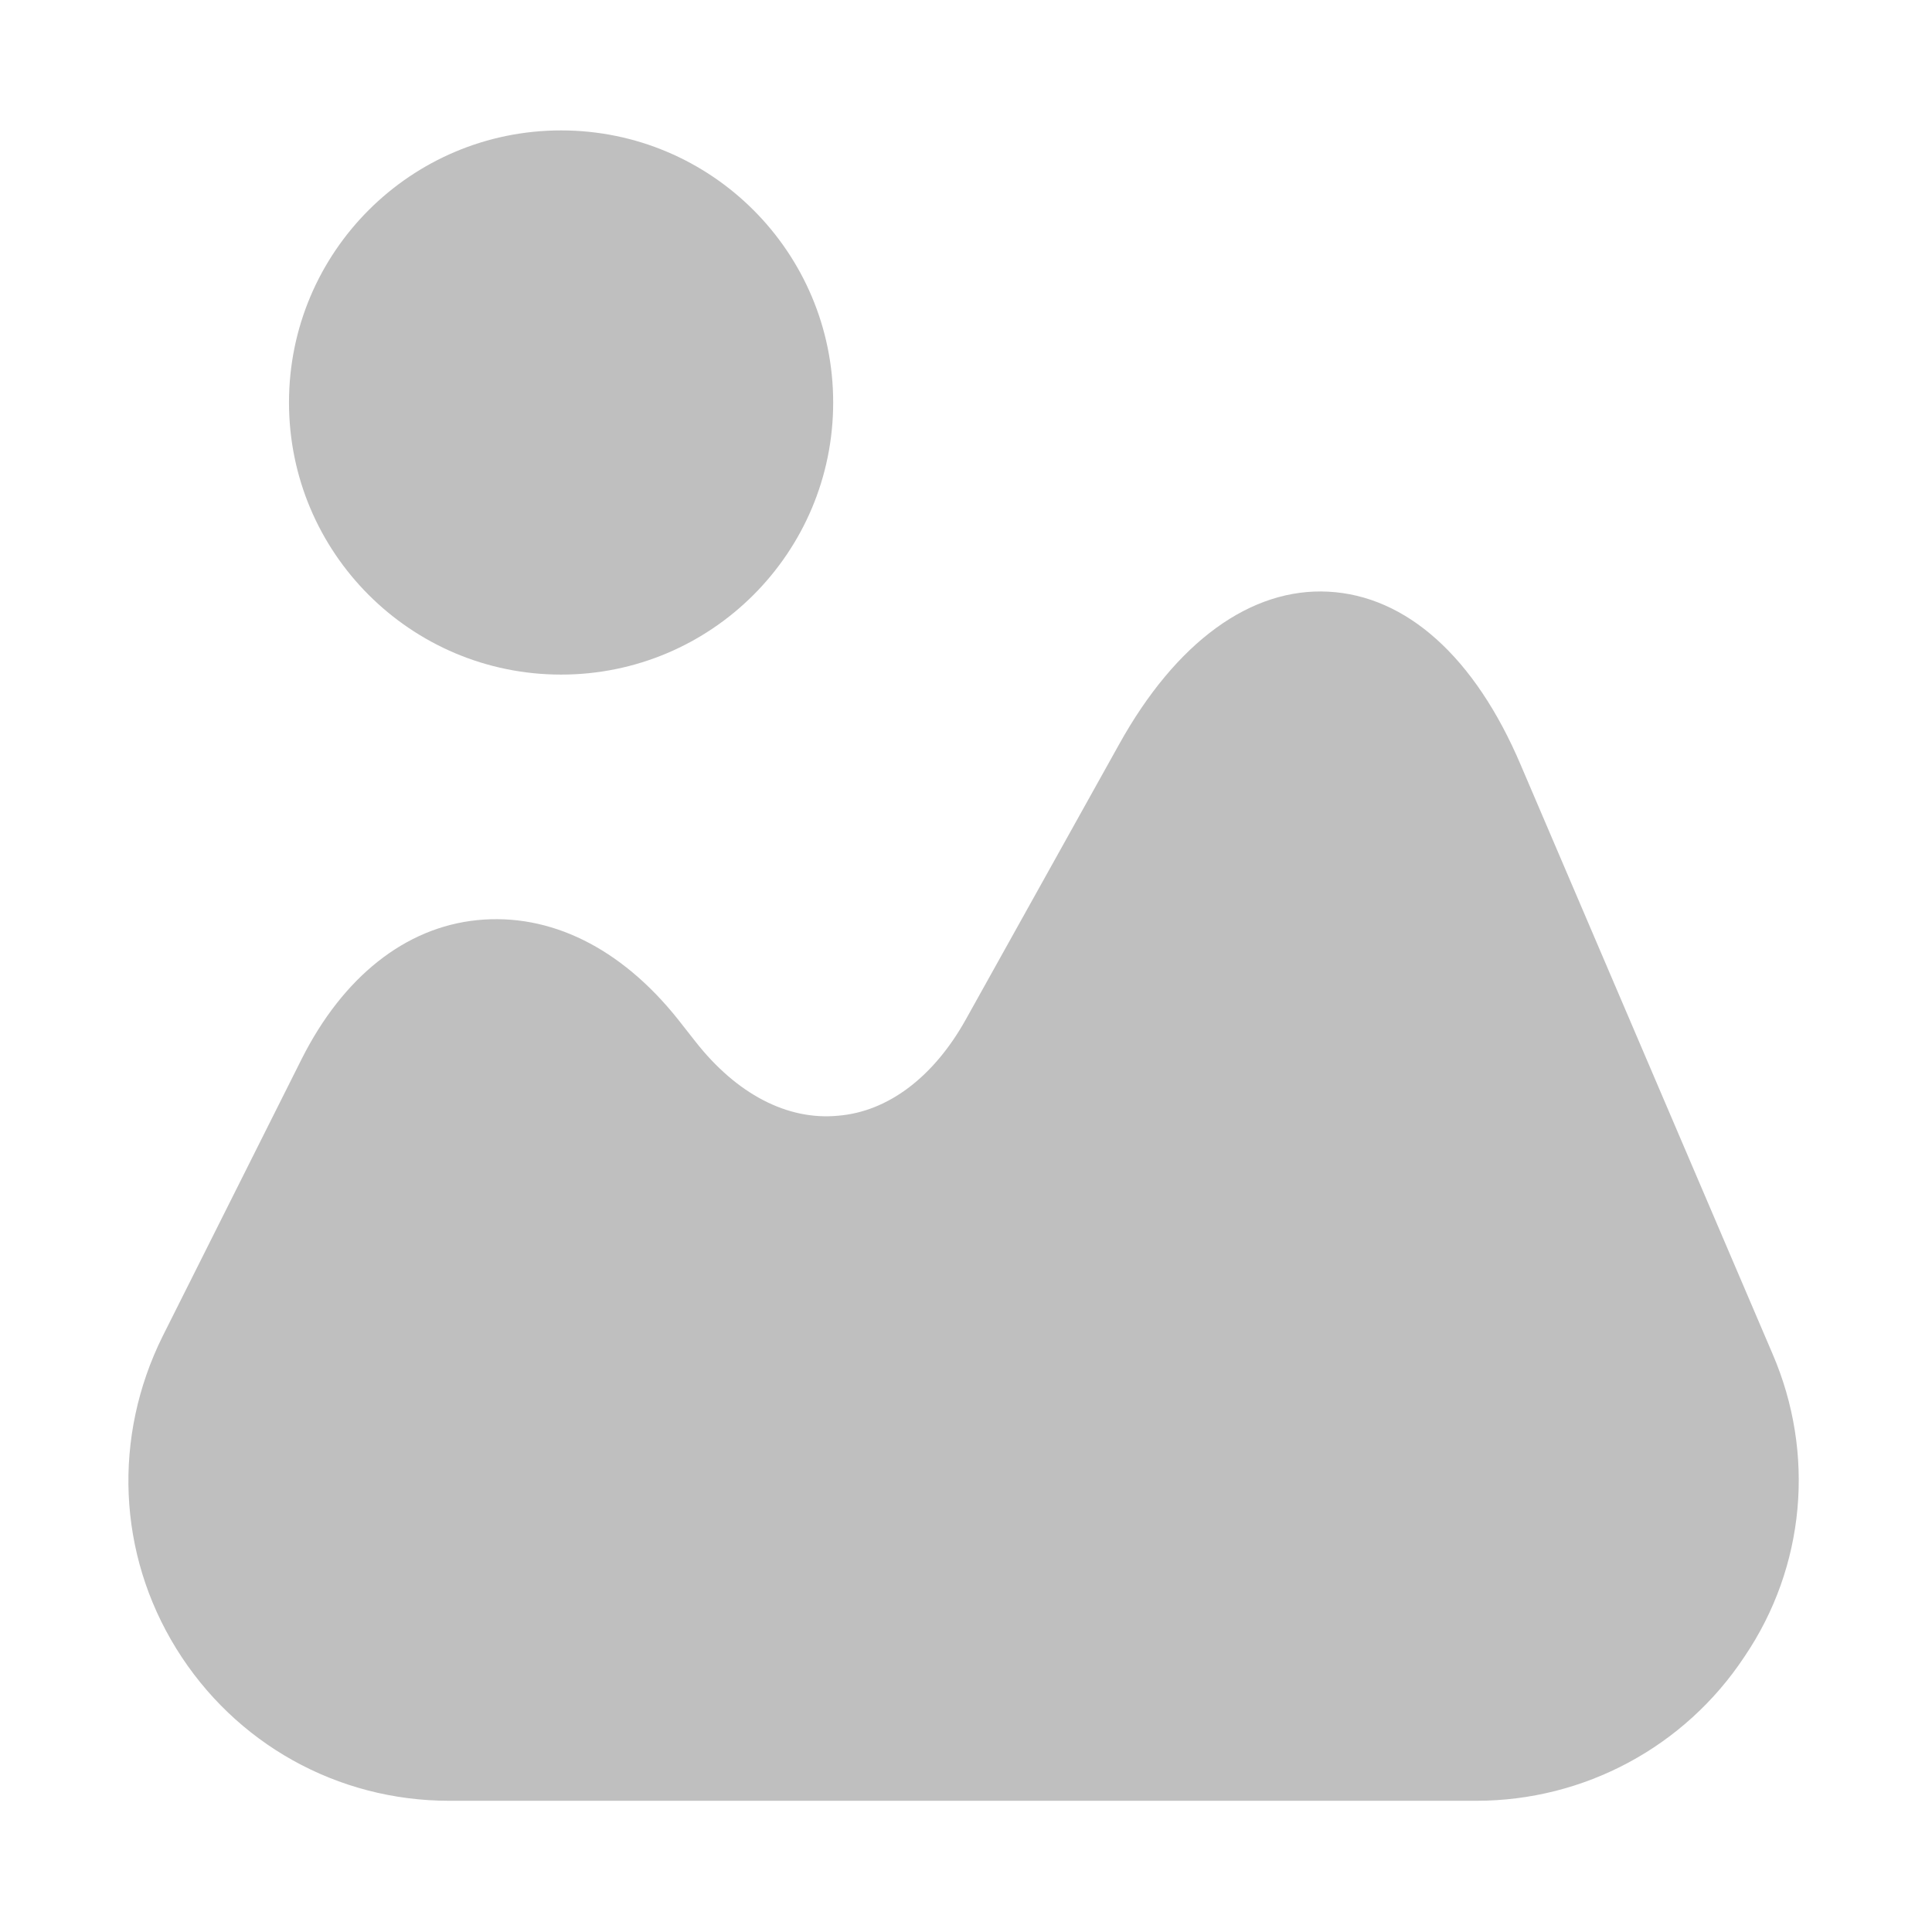
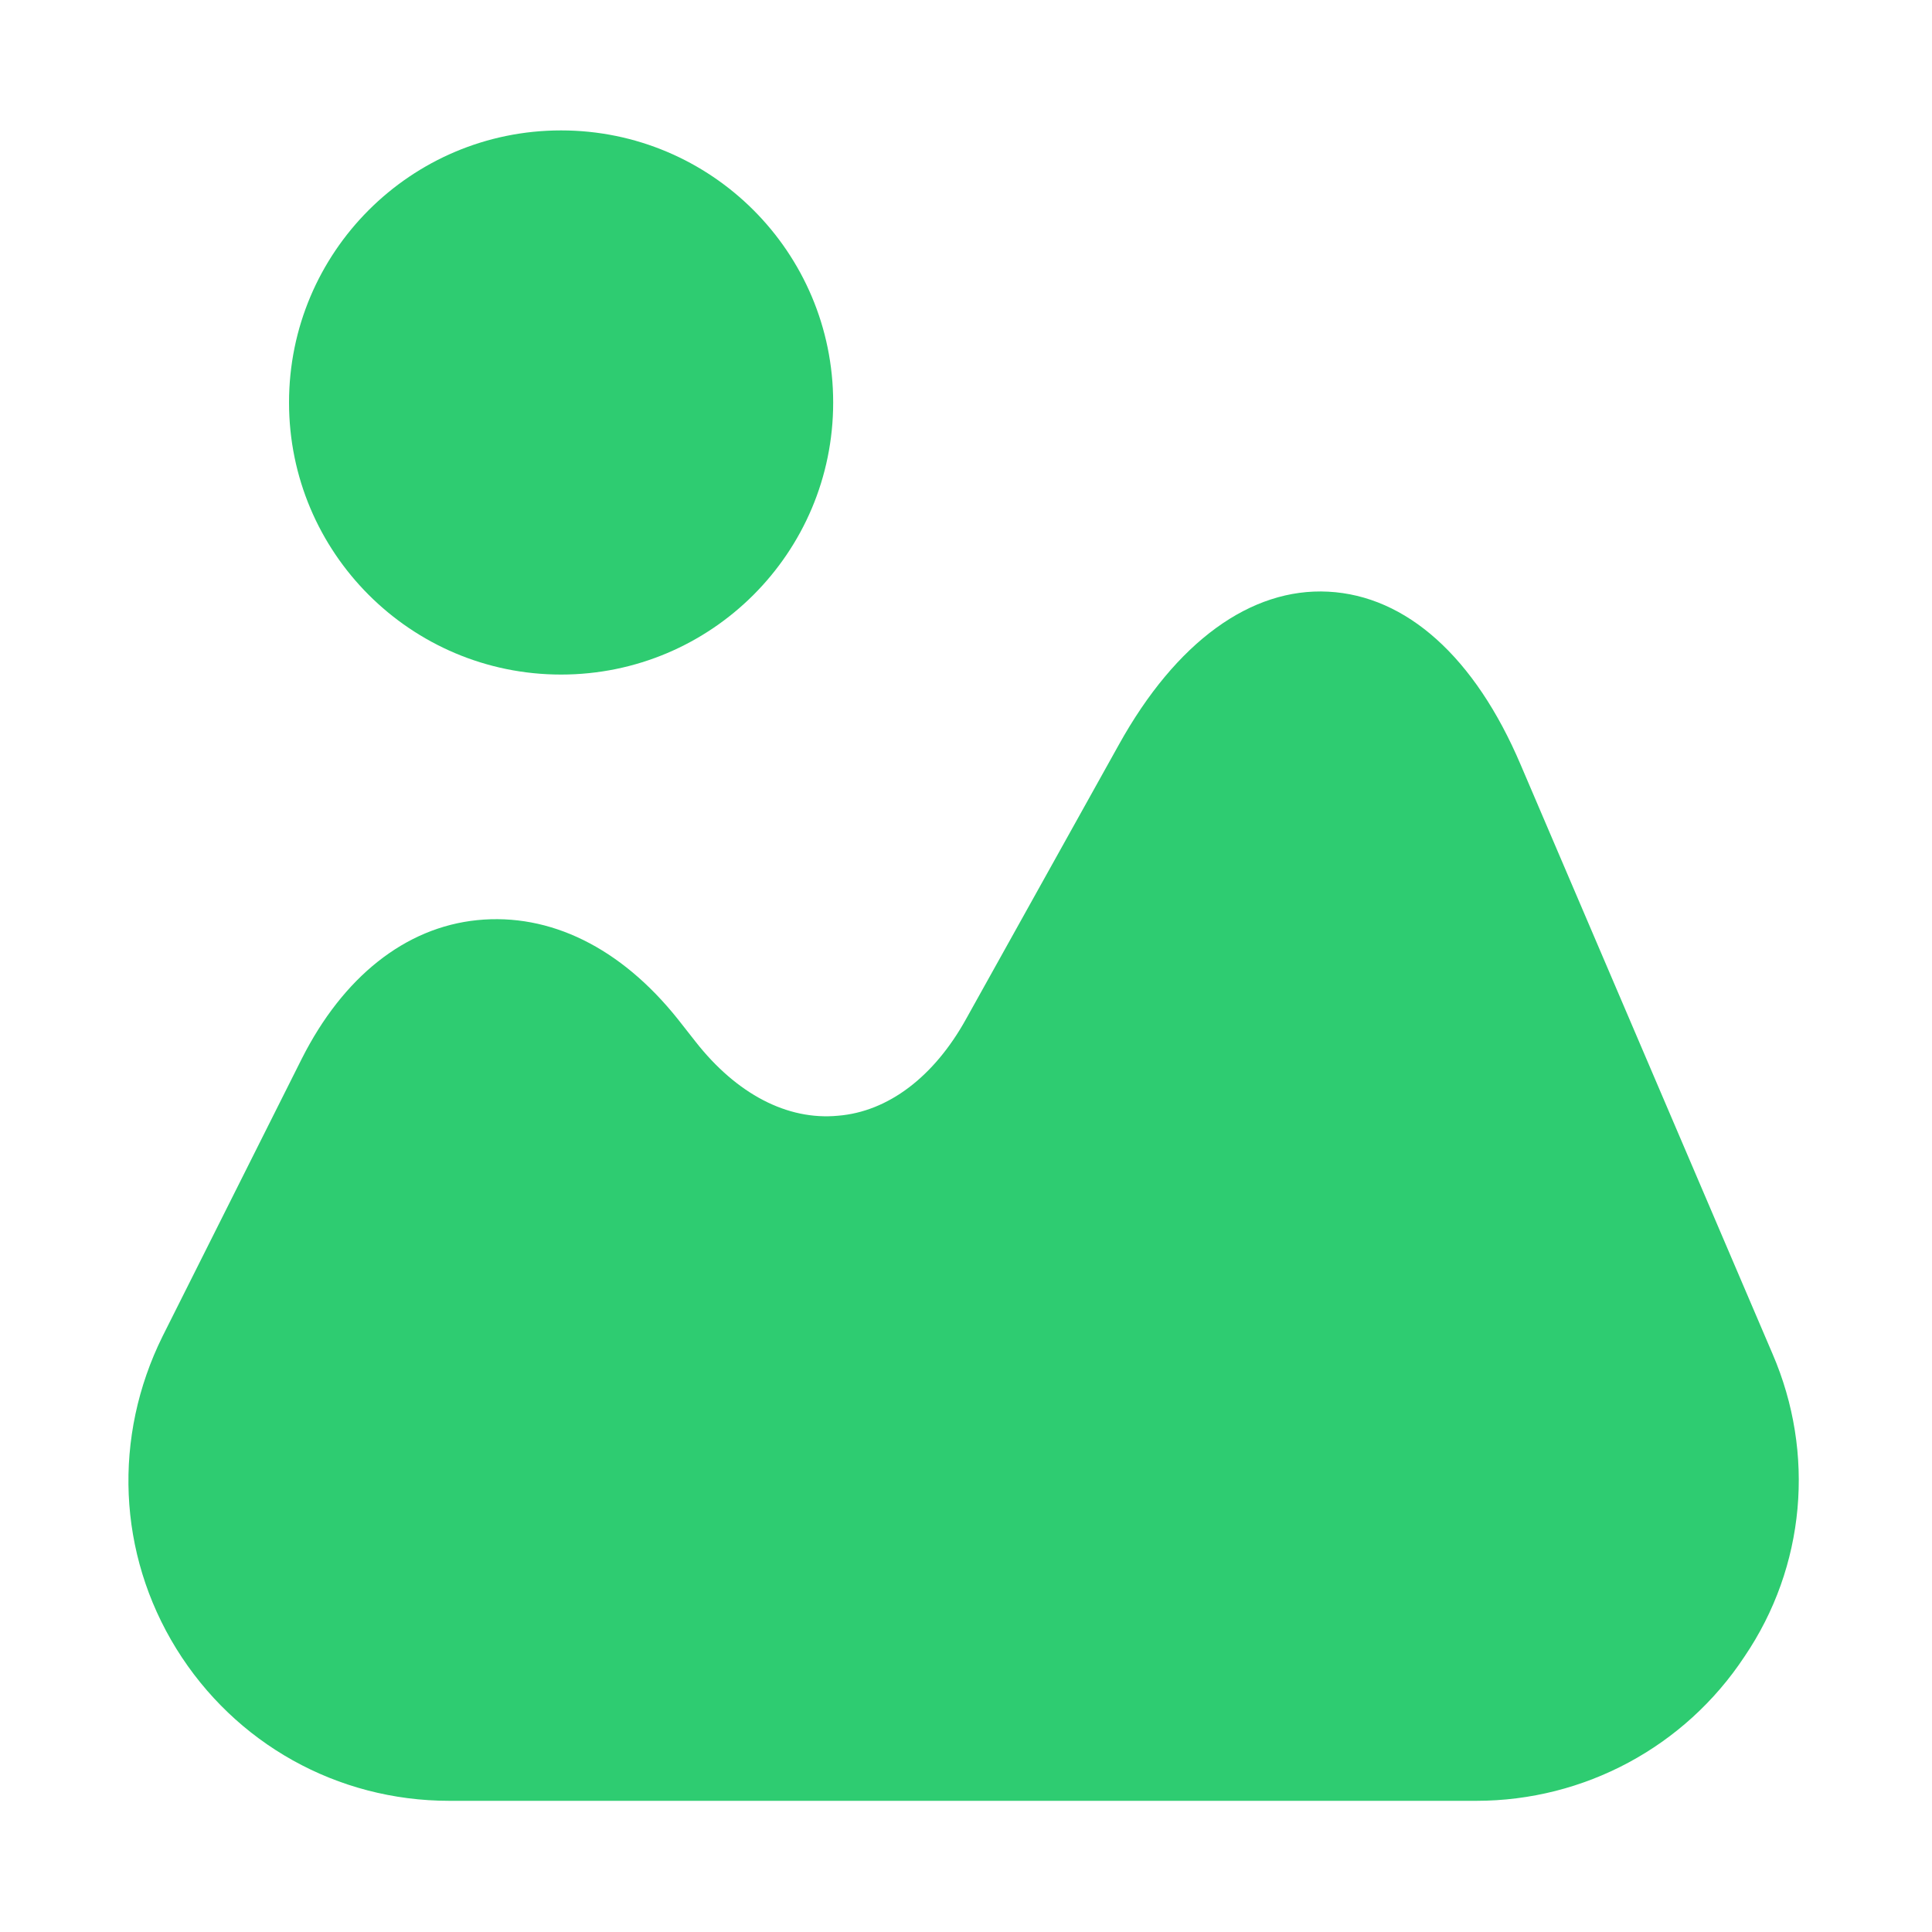
- <svg xmlns="http://www.w3.org/2000/svg" width="24" height="24" viewBox="0 0 24 24" fill="none">
-   <path d="M22.02 16.82L18.89 9.5C18.32 8.16 17.47 7.4 16.5 7.35C15.54 7.3 14.61 7.97 13.9 9.25L12 12.66C11.6 13.38 11.03 13.81 10.41 13.86C9.78 13.92 9.15 13.59 8.64 12.94L8.42 12.66C7.71 11.77 6.83 11.34 5.93 11.43C5.03 11.52 4.26 12.14 3.75 13.15L2.02 16.6C1.4 17.85 1.46 19.3 2.19 20.48C2.92 21.66 4.19 22.37 5.58 22.37H18.34C19.68 22.37 20.93 21.7 21.67 20.58C22.43 19.46 22.55 18.05 22.02 16.82Z" fill="#BFBFBF" />
-   <path d="M6.97 8.38C8.837 8.38 10.35 6.867 10.35 5C10.35 3.133 8.837 1.62 6.97 1.62C5.103 1.62 3.59 3.133 3.59 5C3.59 6.867 5.103 8.38 6.97 8.38Z" fill="#BFBFBF" />
+ <svg xmlns="http://www.w3.org/2000/svg" width="20" height="20" viewBox="0 0 20 20" fill="none">
+   <path d="M18.35 14.017L15.742 7.917C15.267 6.8 14.558 6.167 13.75 6.125C12.95 6.083 12.175 6.642 11.583 7.708L10 10.55C9.667 11.15 9.192 11.508 8.675 11.55C8.15 11.6 7.625 11.325 7.2 10.783L7.017 10.55C6.425 9.808 5.692 9.45 4.942 9.525C4.192 9.6 3.55 10.117 3.125 10.958L1.683 13.833C1.167 14.875 1.217 16.083 1.825 17.067C2.433 18.05 3.492 18.642 4.65 18.642H15.283C16.4 18.642 17.442 18.083 18.058 17.15C18.692 16.217 18.792 15.042 18.35 14.017Z" fill="#2ECC71" />
+   <path d="M5.808 6.983C7.364 6.983 8.625 5.722 8.625 4.167C8.625 2.611 7.364 1.35 5.808 1.35C4.253 1.35 2.992 2.611 2.992 4.167C2.992 5.722 4.253 6.983 5.808 6.983Z" fill="#2ECC71" />
</svg>
